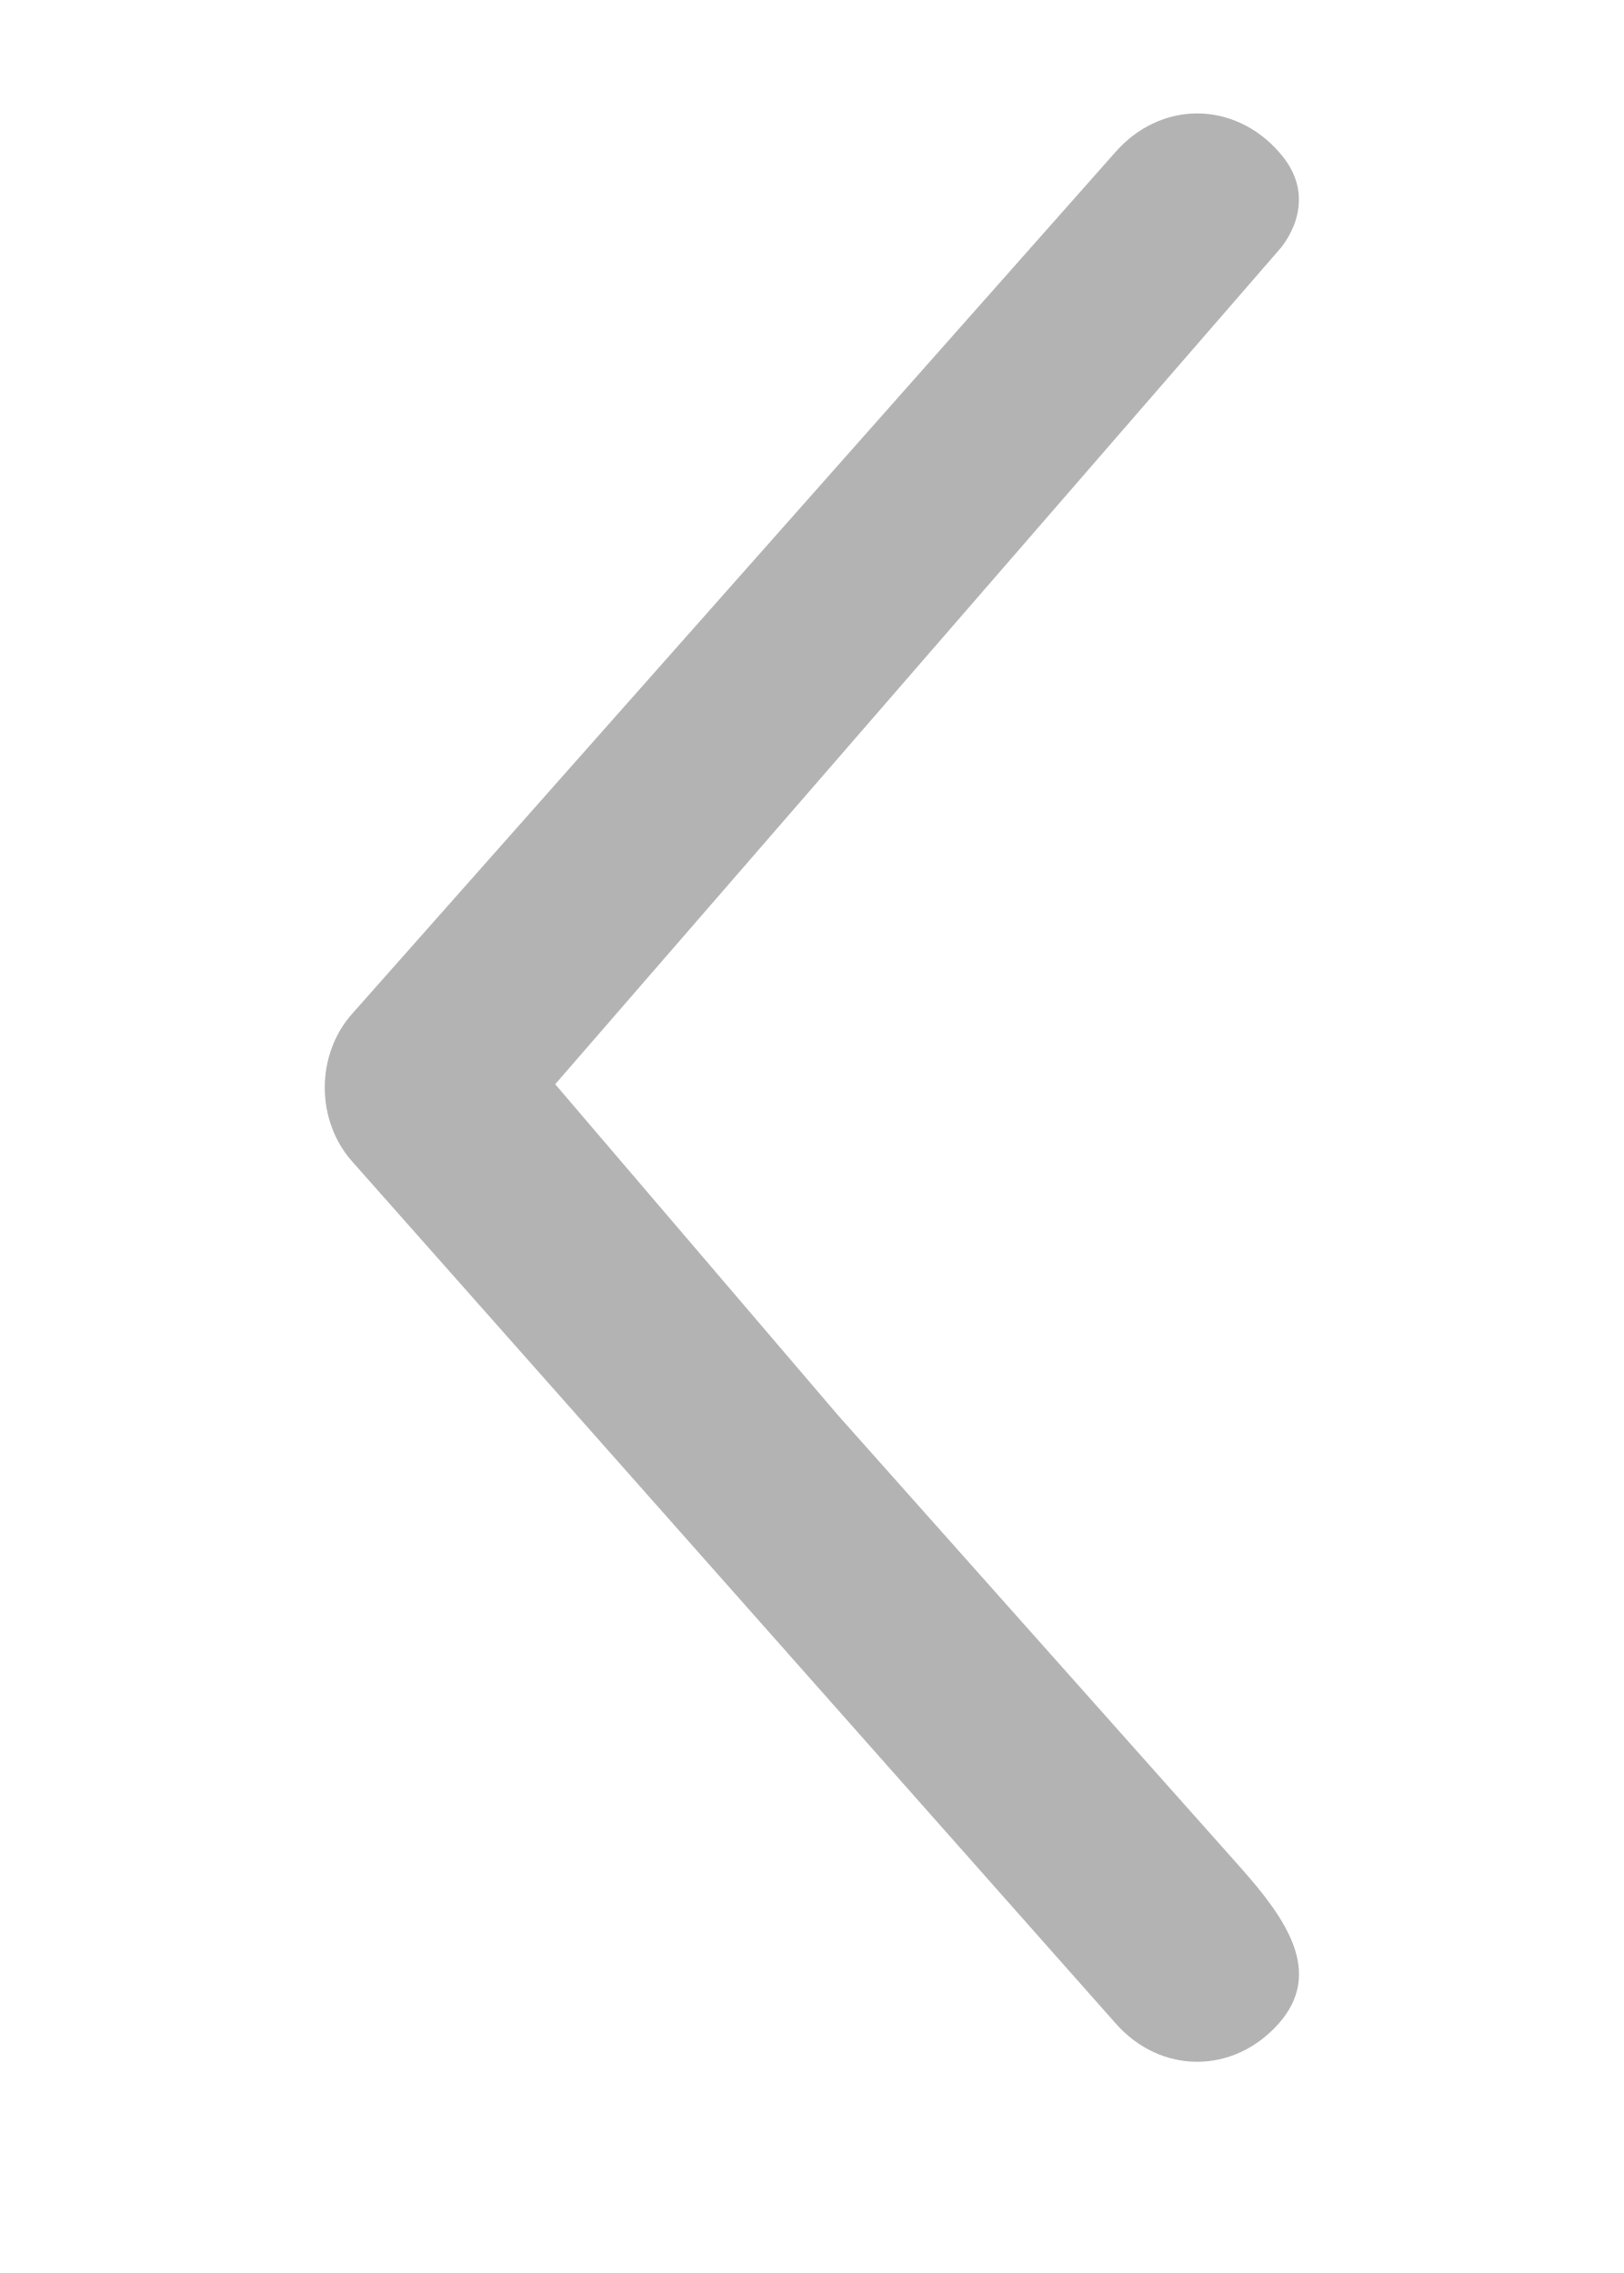
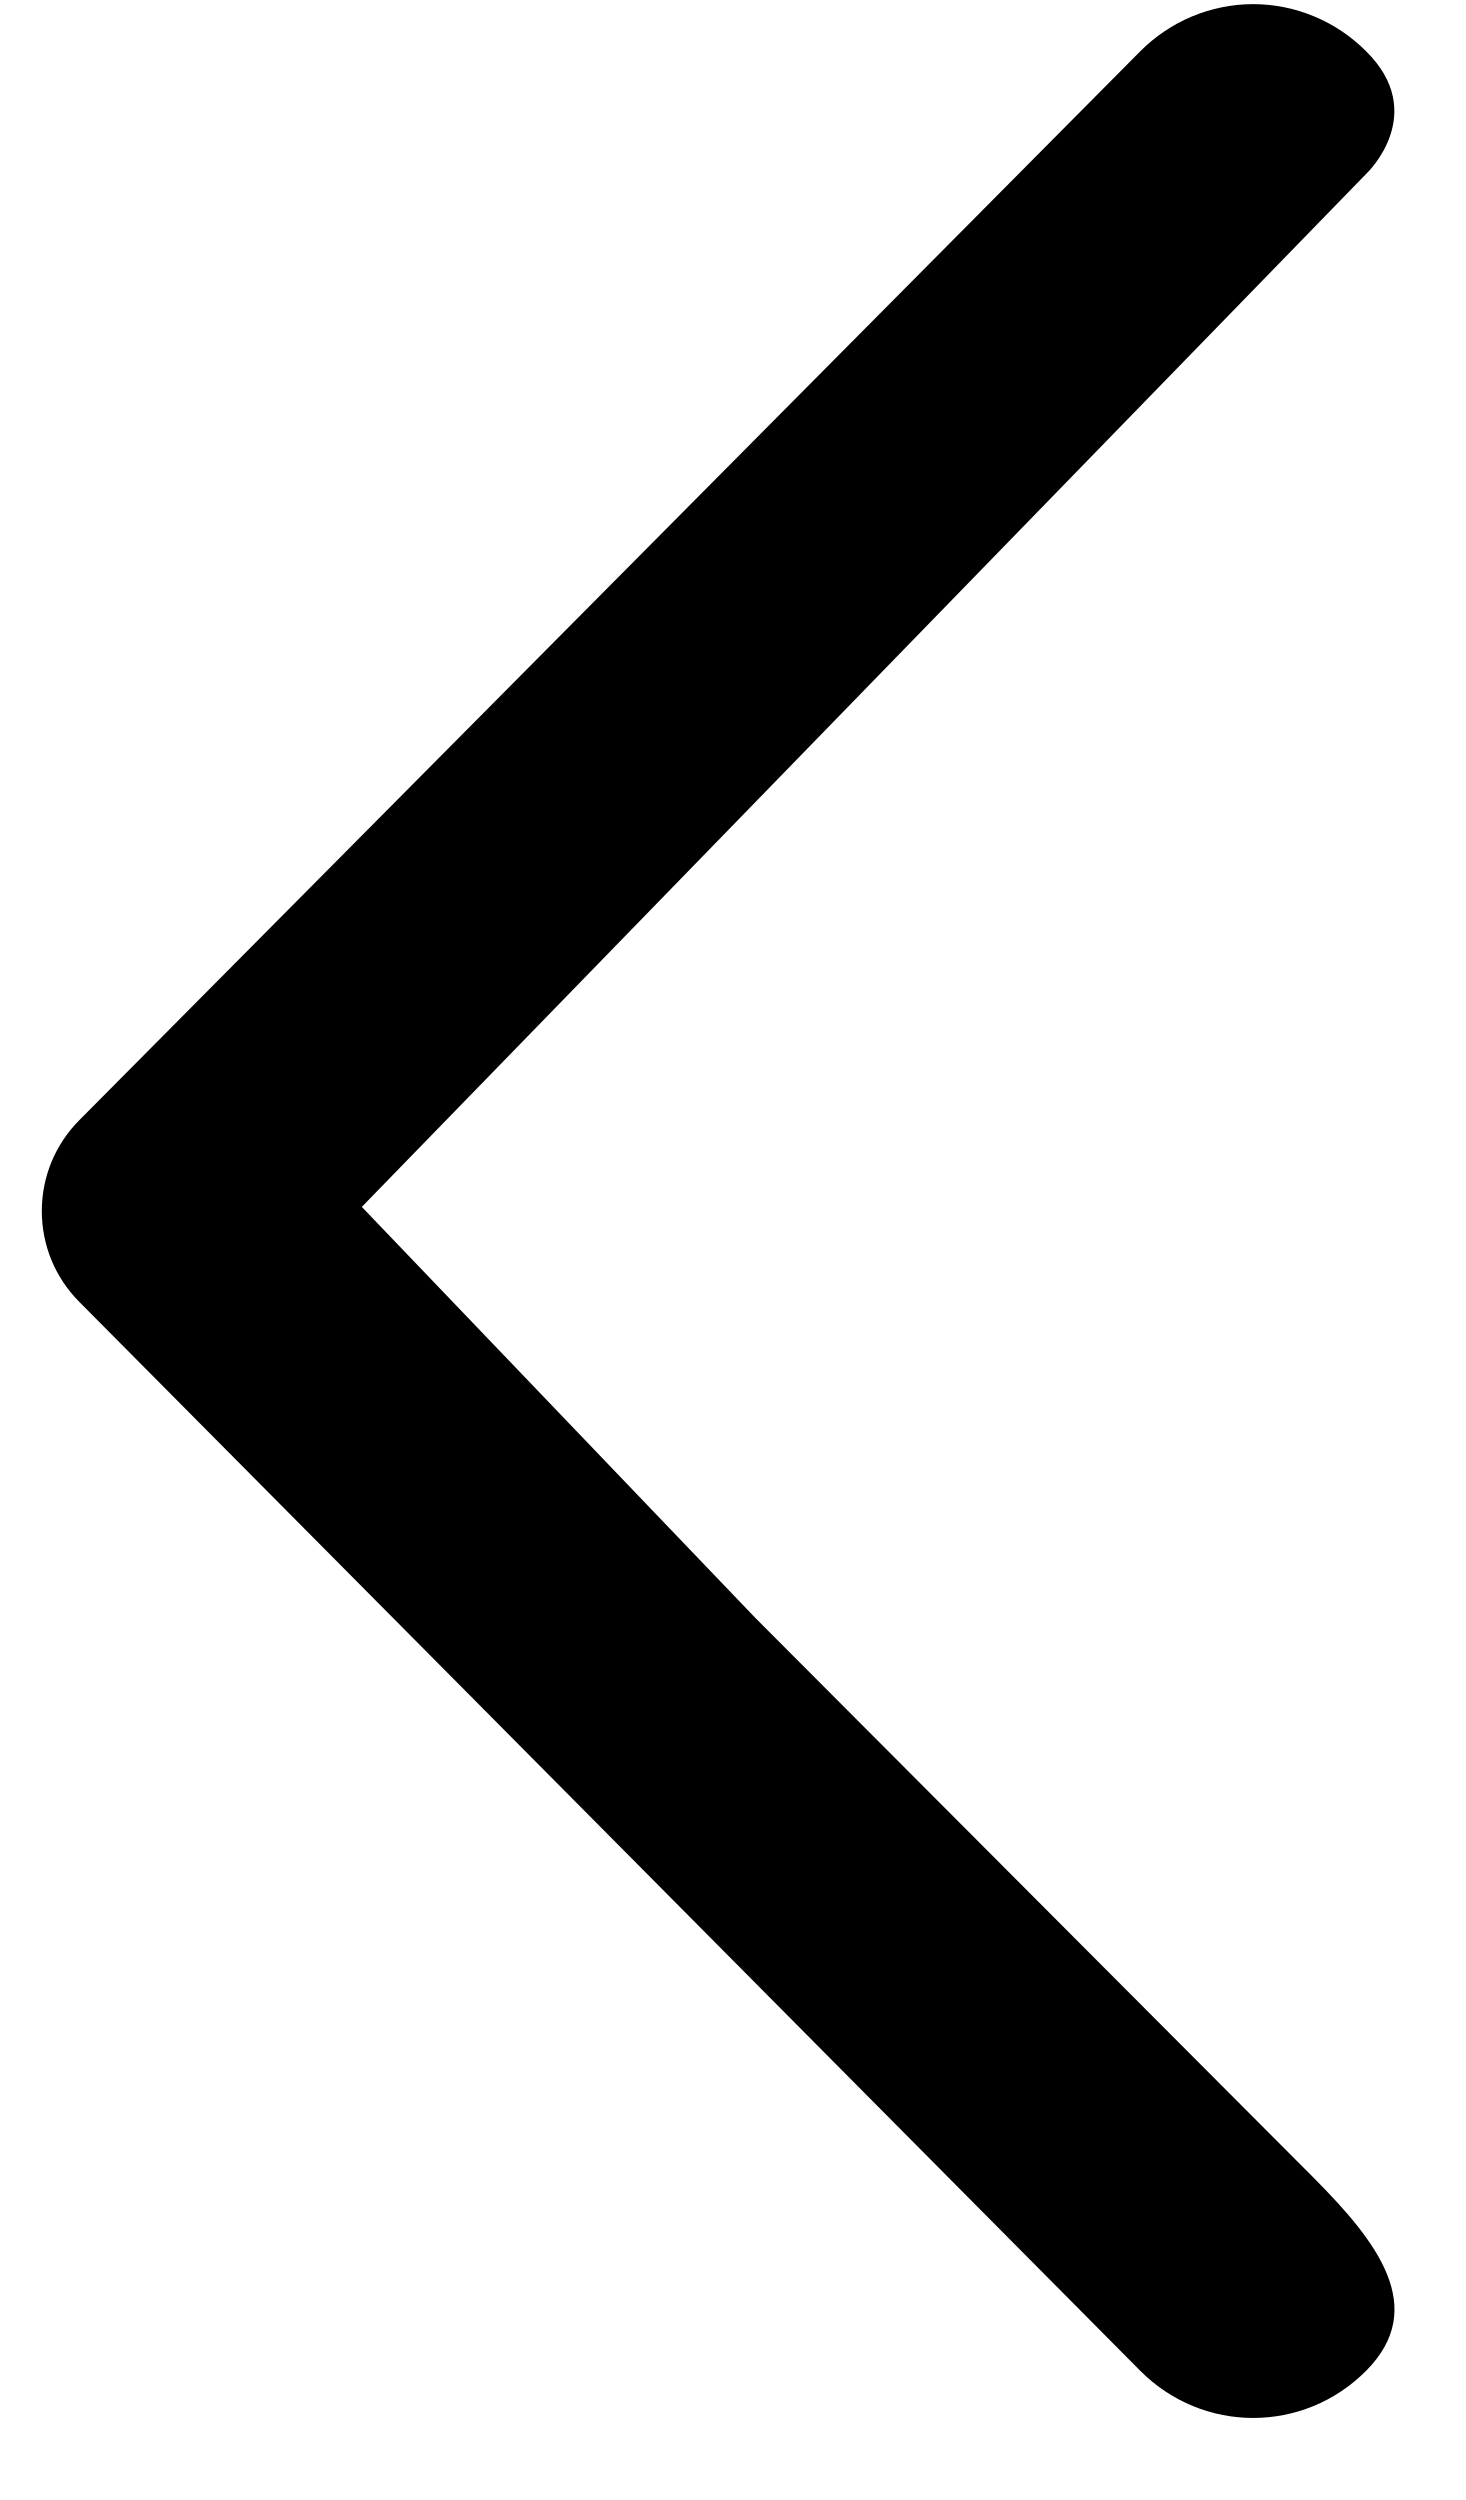
- <svg xmlns="http://www.w3.org/2000/svg" width="15" height="21" viewBox="0 0 15 21" fill="none">
-   <g opacity="0.3">
-     <path d="M11.812 1.401C11.713 1.289 11.596 1.2 11.467 1.14C11.338 1.079 11.199 1.048 11.06 1.048C10.92 1.048 10.782 1.079 10.653 1.14C10.524 1.2 10.407 1.289 10.308 1.401L3.248 9.372C3.17 9.461 3.107 9.566 3.065 9.682C3.022 9.798 3 9.923 3 10.048C3 10.174 3.022 10.298 3.065 10.414C3.107 10.53 3.17 10.636 3.248 10.725L10.308 18.696C10.724 19.166 11.395 19.166 11.812 18.696C12.228 18.226 11.883 17.732 11.467 17.262L7.749 13.084L5.129 10.017L11.821 2.303C11.821 2.303 12.228 1.861 11.812 1.401Z" fill="black" />
-   </g>
+ <svg xmlns="http://www.w3.org/2000/svg" width="17" height="29" viewBox="0 0 17 29" fill="none">
+   <path d="M15.848 0.596C15.676 0.423 15.472 0.285 15.246 0.191C15.022 0.097 14.78 0.048 14.537 0.048C14.293 0.048 14.052 0.097 13.827 0.191C13.602 0.285 13.398 0.423 13.226 0.596L0.918 12.996C0.781 13.134 0.672 13.298 0.597 13.479C0.523 13.659 0.485 13.853 0.485 14.048C0.485 14.244 0.523 14.437 0.597 14.618C0.672 14.798 0.781 14.962 0.918 15.1L13.226 27.5C13.952 28.231 15.122 28.231 15.848 27.5C16.573 26.769 15.972 26.001 15.246 25.27L8.764 18.77L4.197 14L15.864 2C15.864 2 16.573 1.313 15.848 0.596Z" fill="black" />
</svg>
